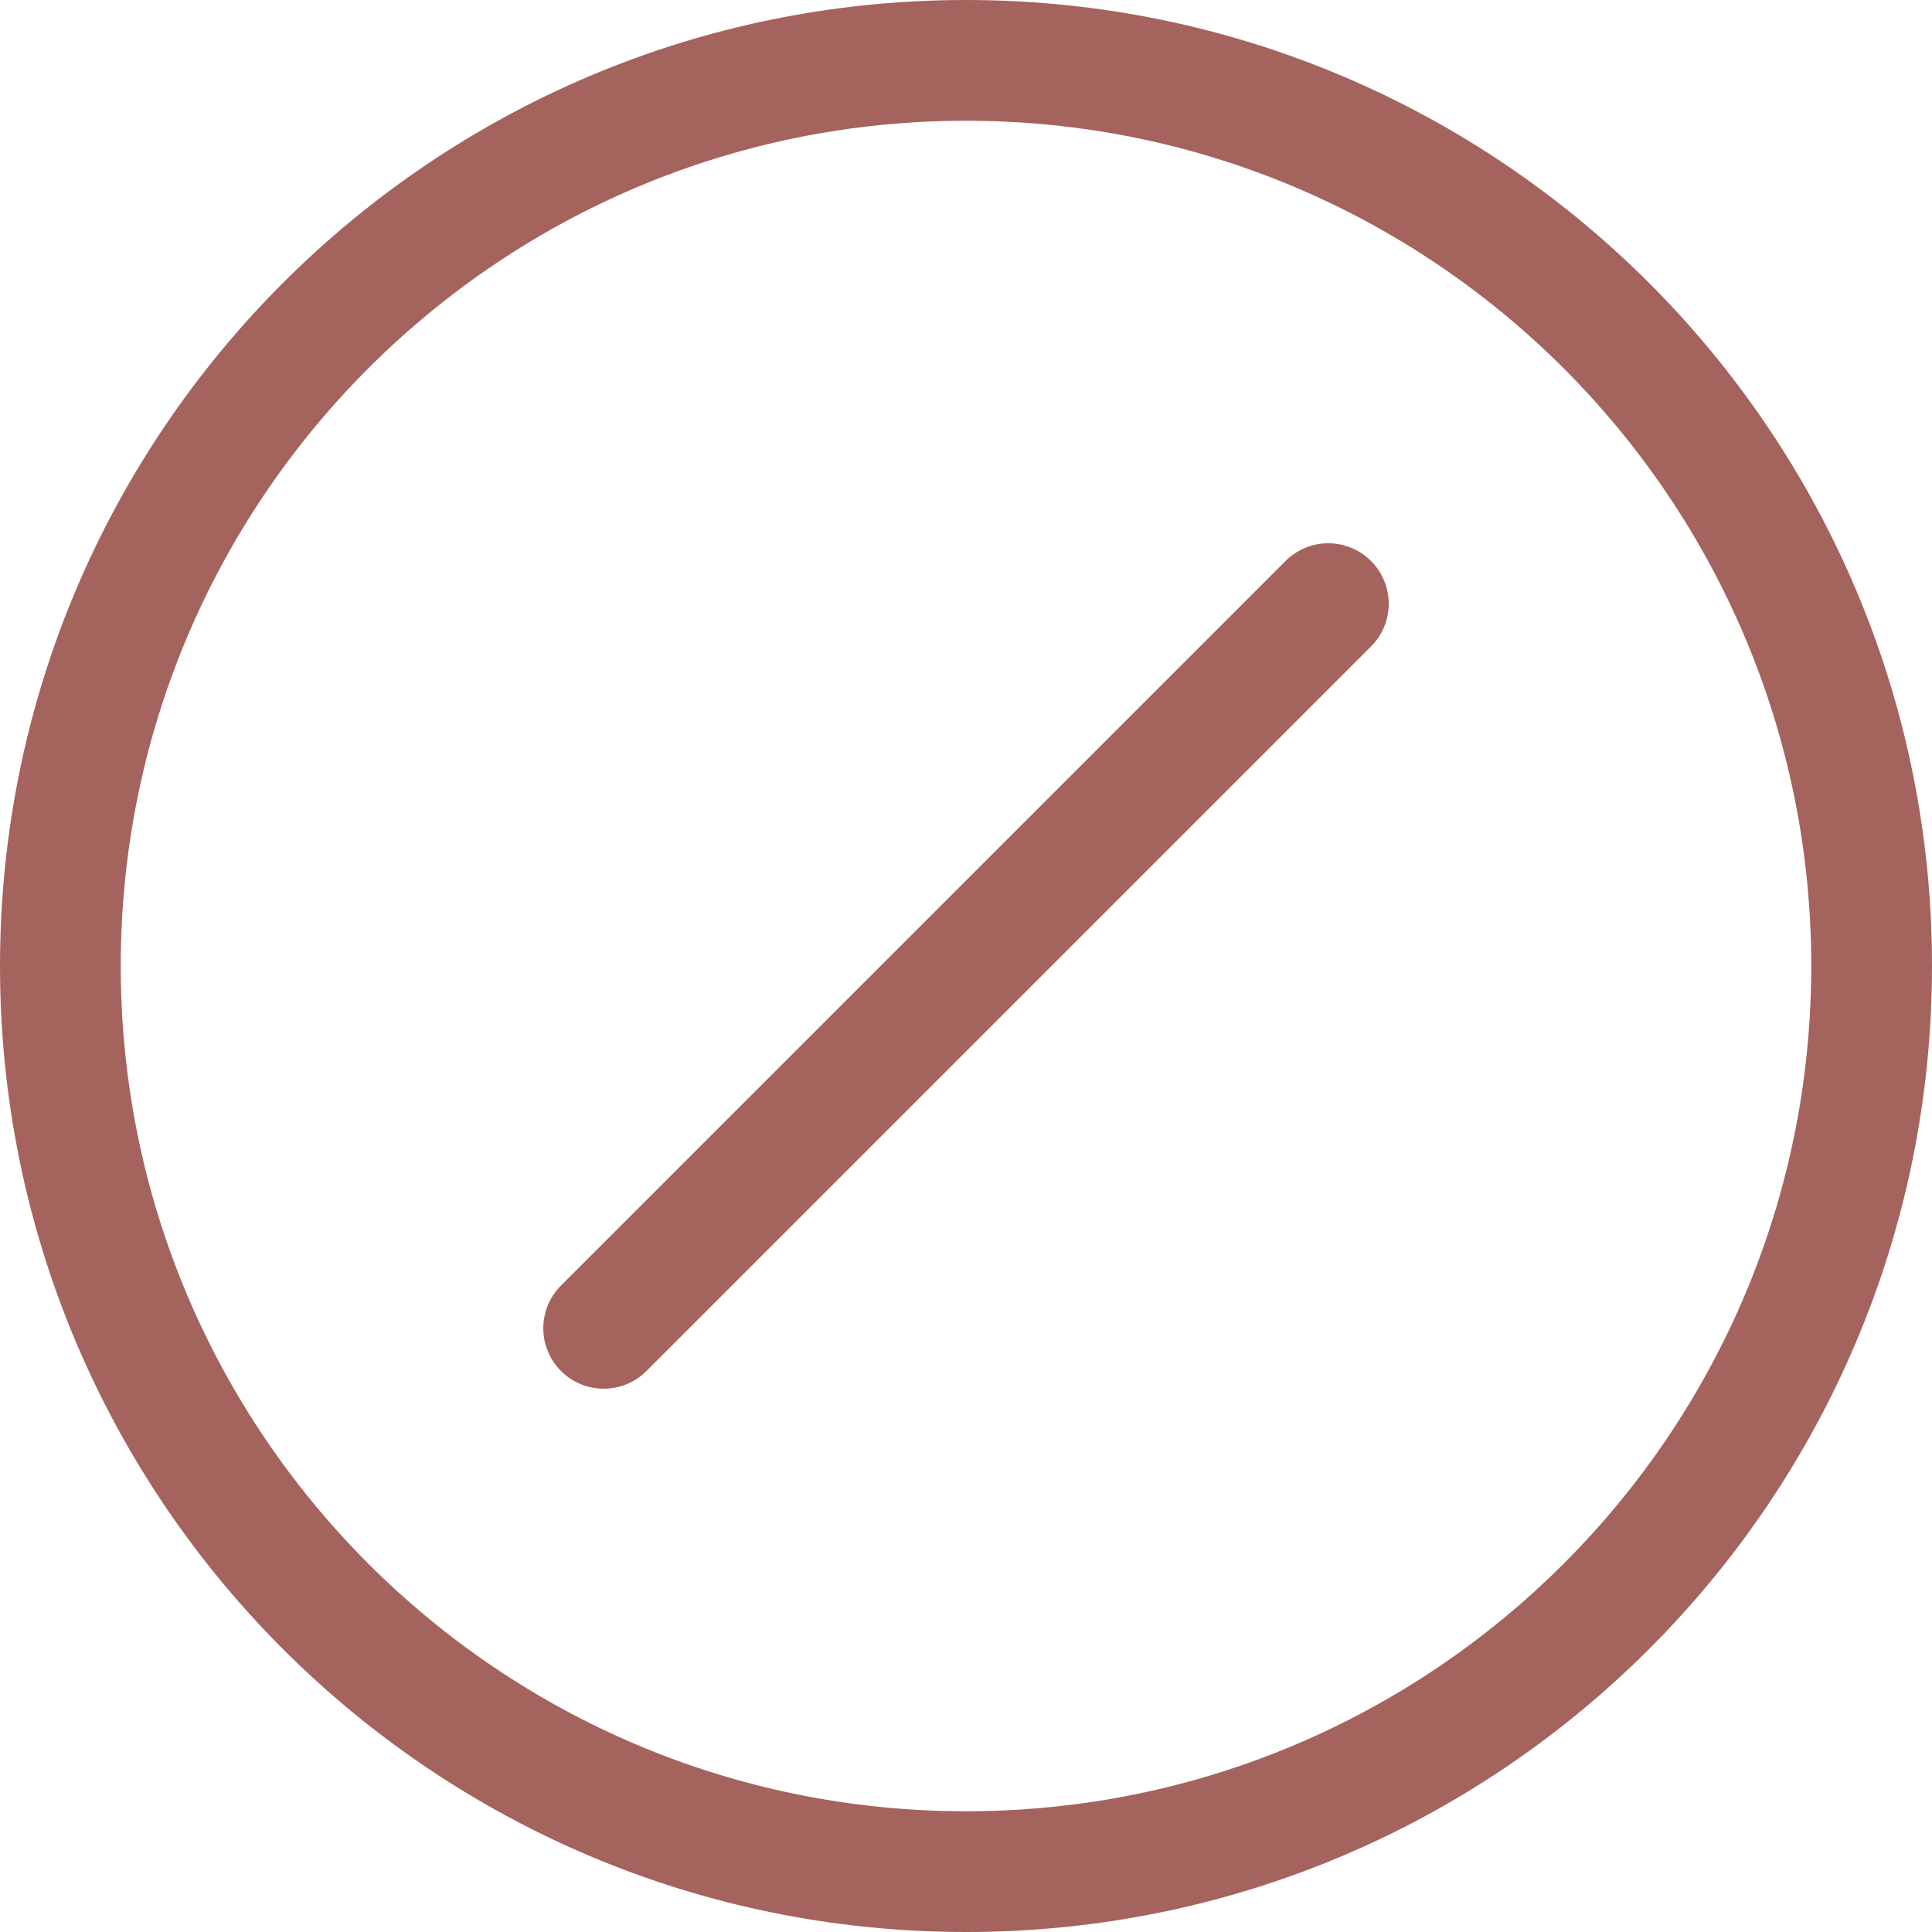
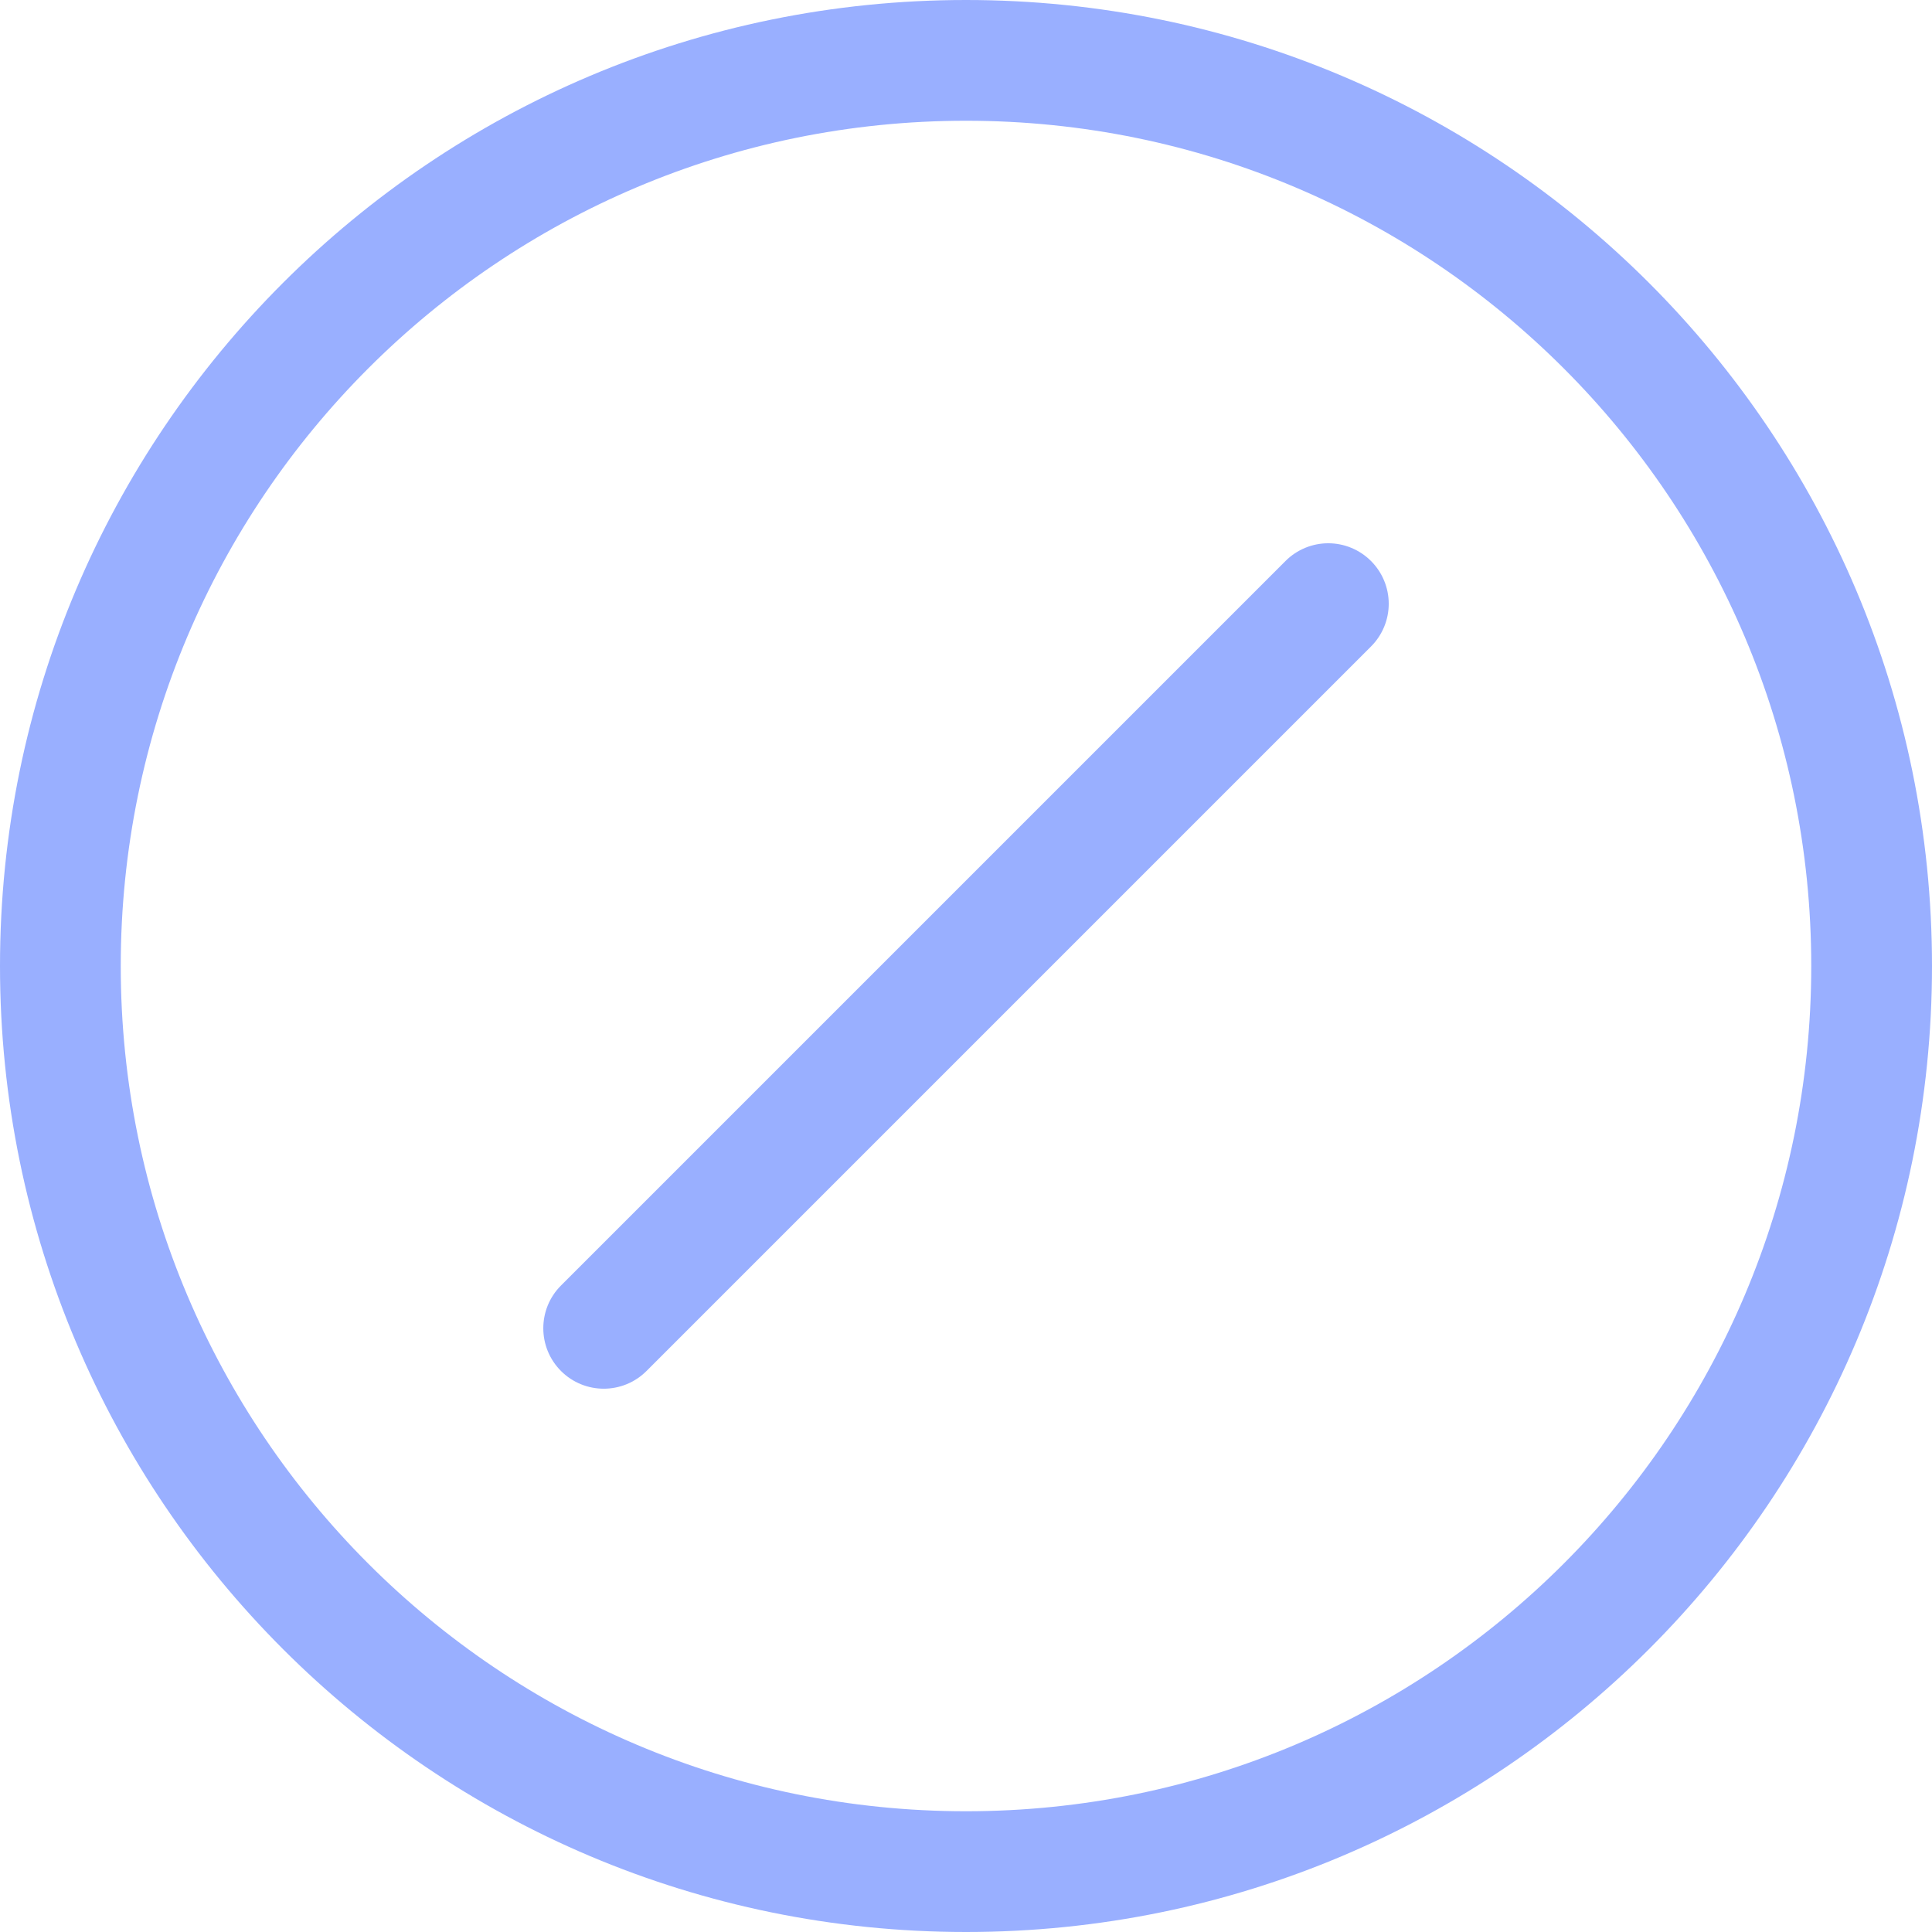
- <svg xmlns="http://www.w3.org/2000/svg" width="16" height="16" fill="#A5635EFF" class="bi bi-slash-circle" viewBox="0 0 16 16">
+ <svg xmlns="http://www.w3.org/2000/svg" width="16" height="16" fill="#99afff" class="bi bi-slash-circle" viewBox="0 0 16 16">
  <path d="M8 15A7 7 0 1 1 8 1a7 7 0 0 1 0 14m0 1A8 8 0 1 0 8 0a8 8 0 0 0 0 16" />
  <path d="M11.354 4.646a.5.5 0 0 0-.708 0l-6 6a.5.5 0 0 0 .708.708l6-6a.5.5 0 0 0 0-.708" />
</svg>
